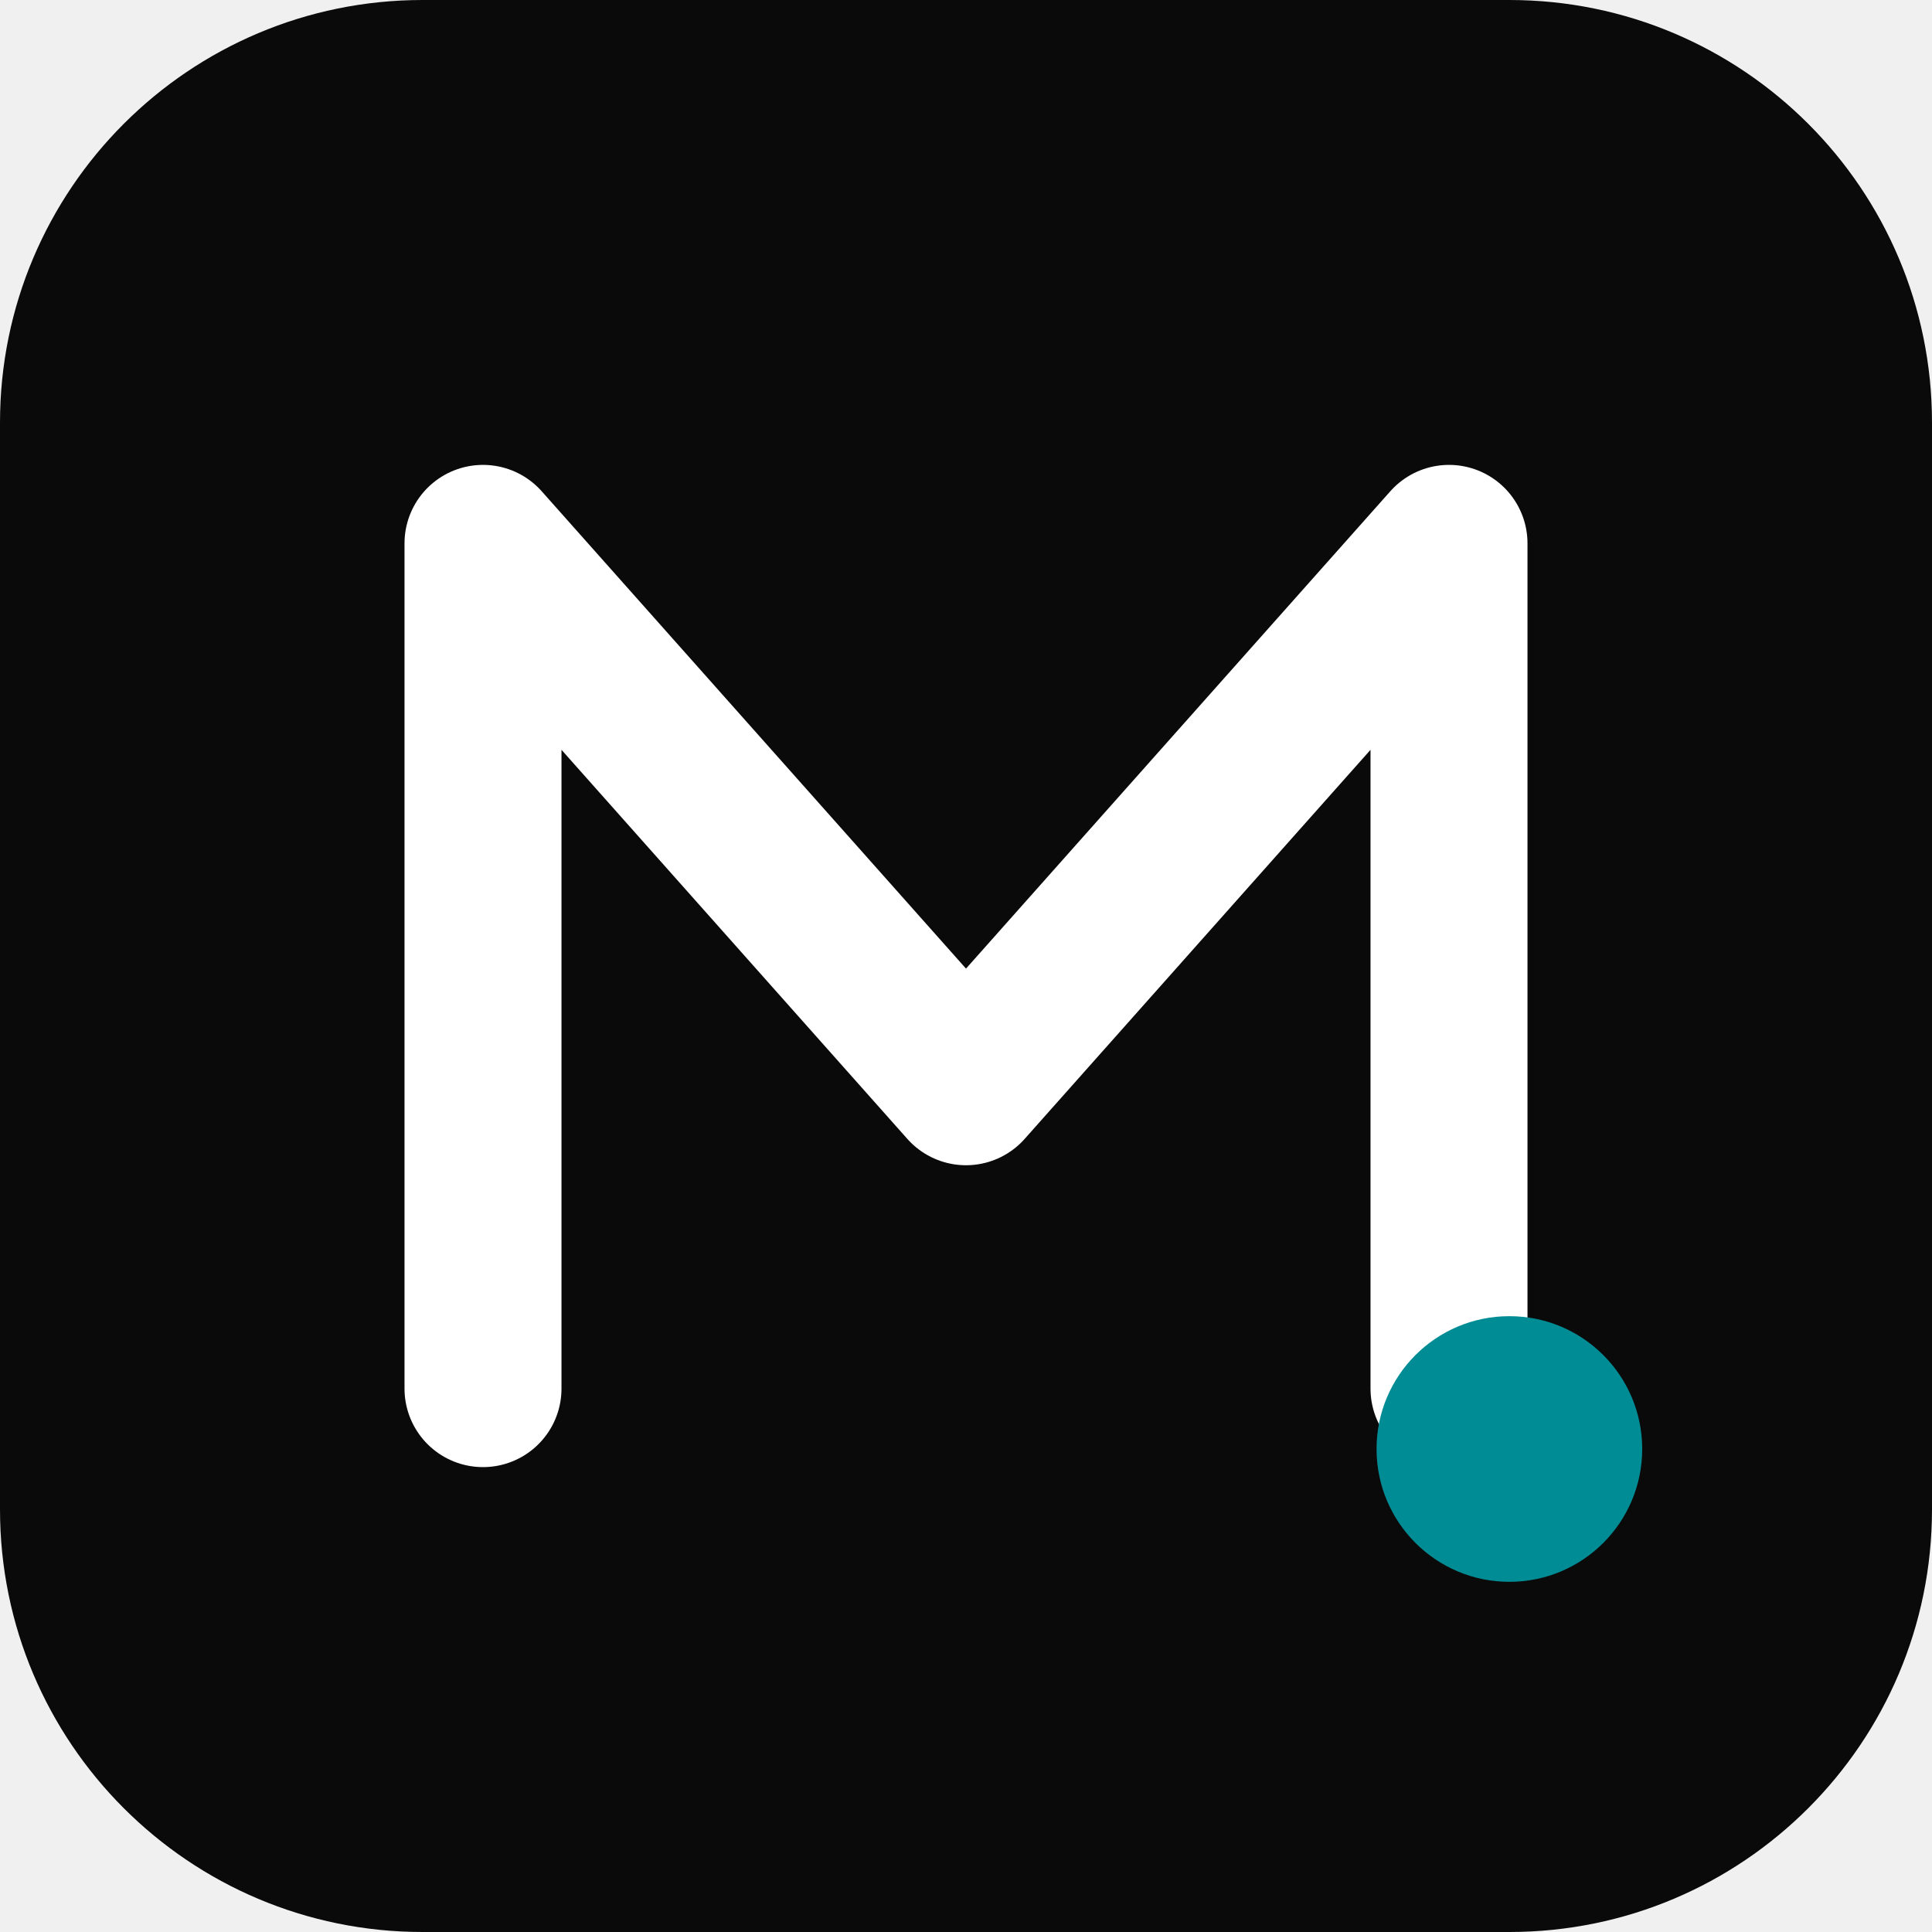
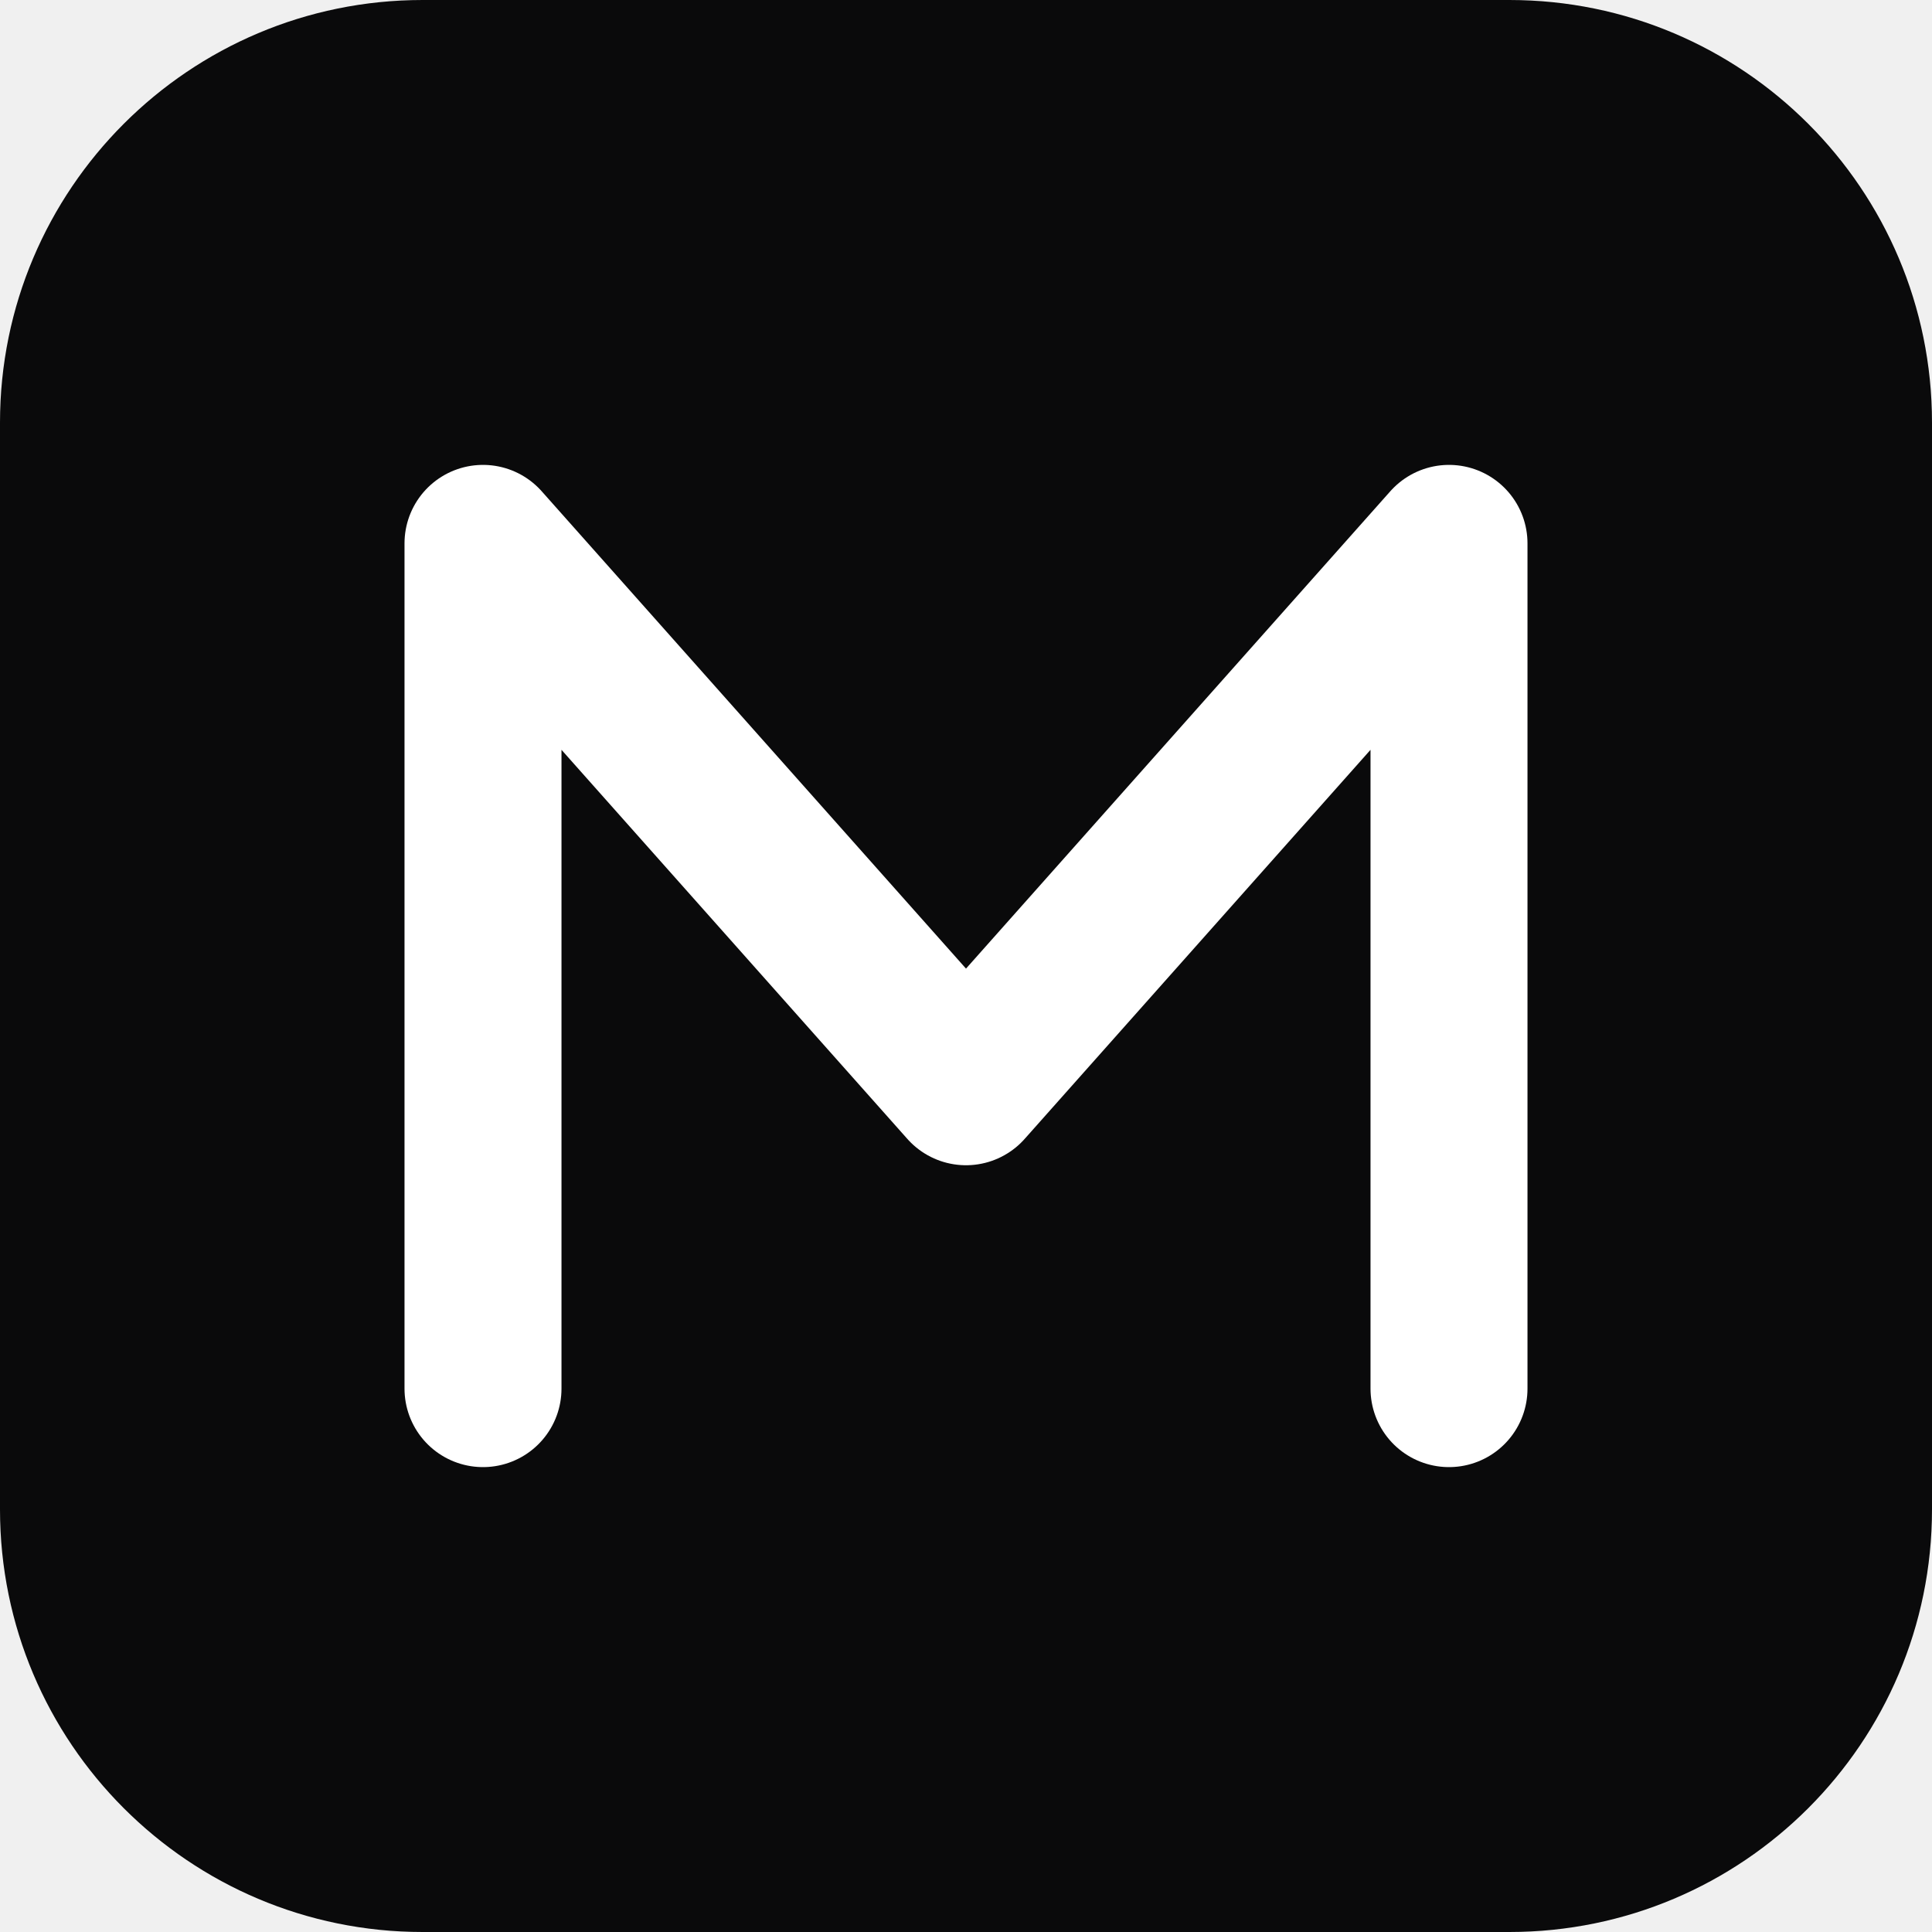
<svg xmlns="http://www.w3.org/2000/svg" viewBox="0 0 32 32">
  <rect width="32" height="32" rx="7" fill="#0a0a0b" />
  <path d="M8 23V9l8 9 8-9v14" fill="none" stroke="#ffffff" stroke-width="2.6" stroke-linecap="round" stroke-linejoin="round" />
-   <circle cx="25" cy="24" r="2.2" fill="#008C95" />
</svg>
